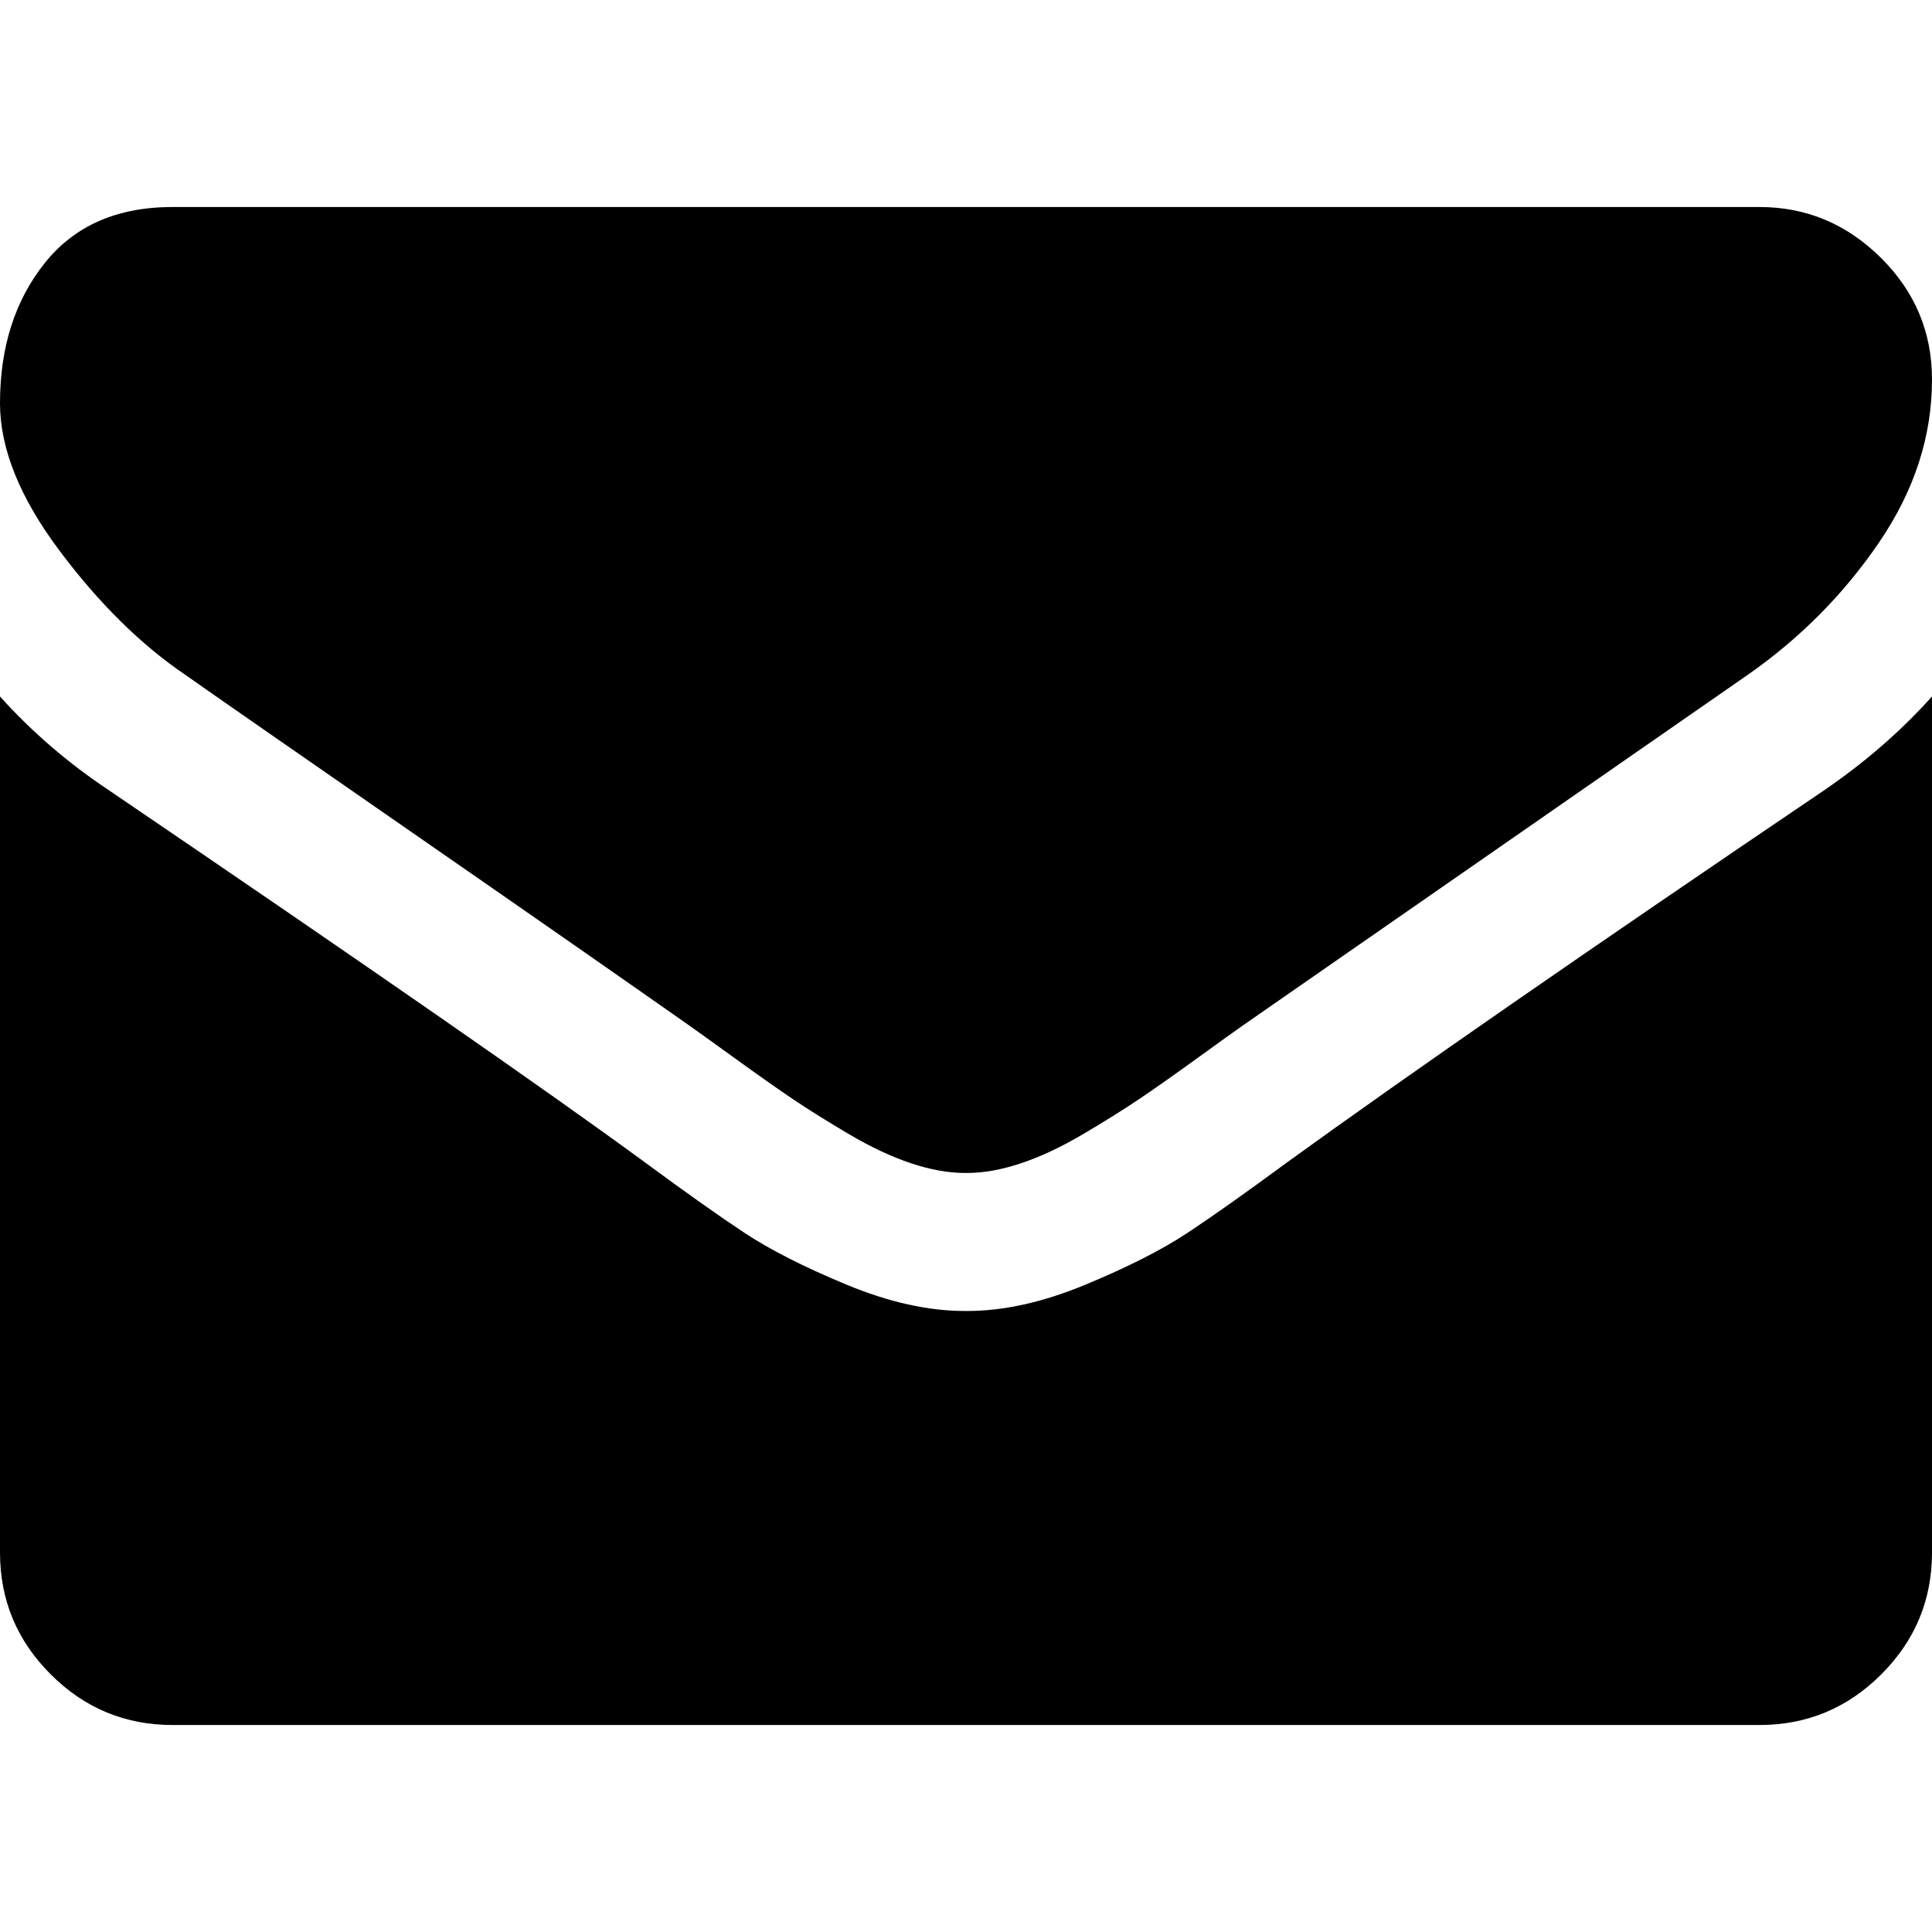
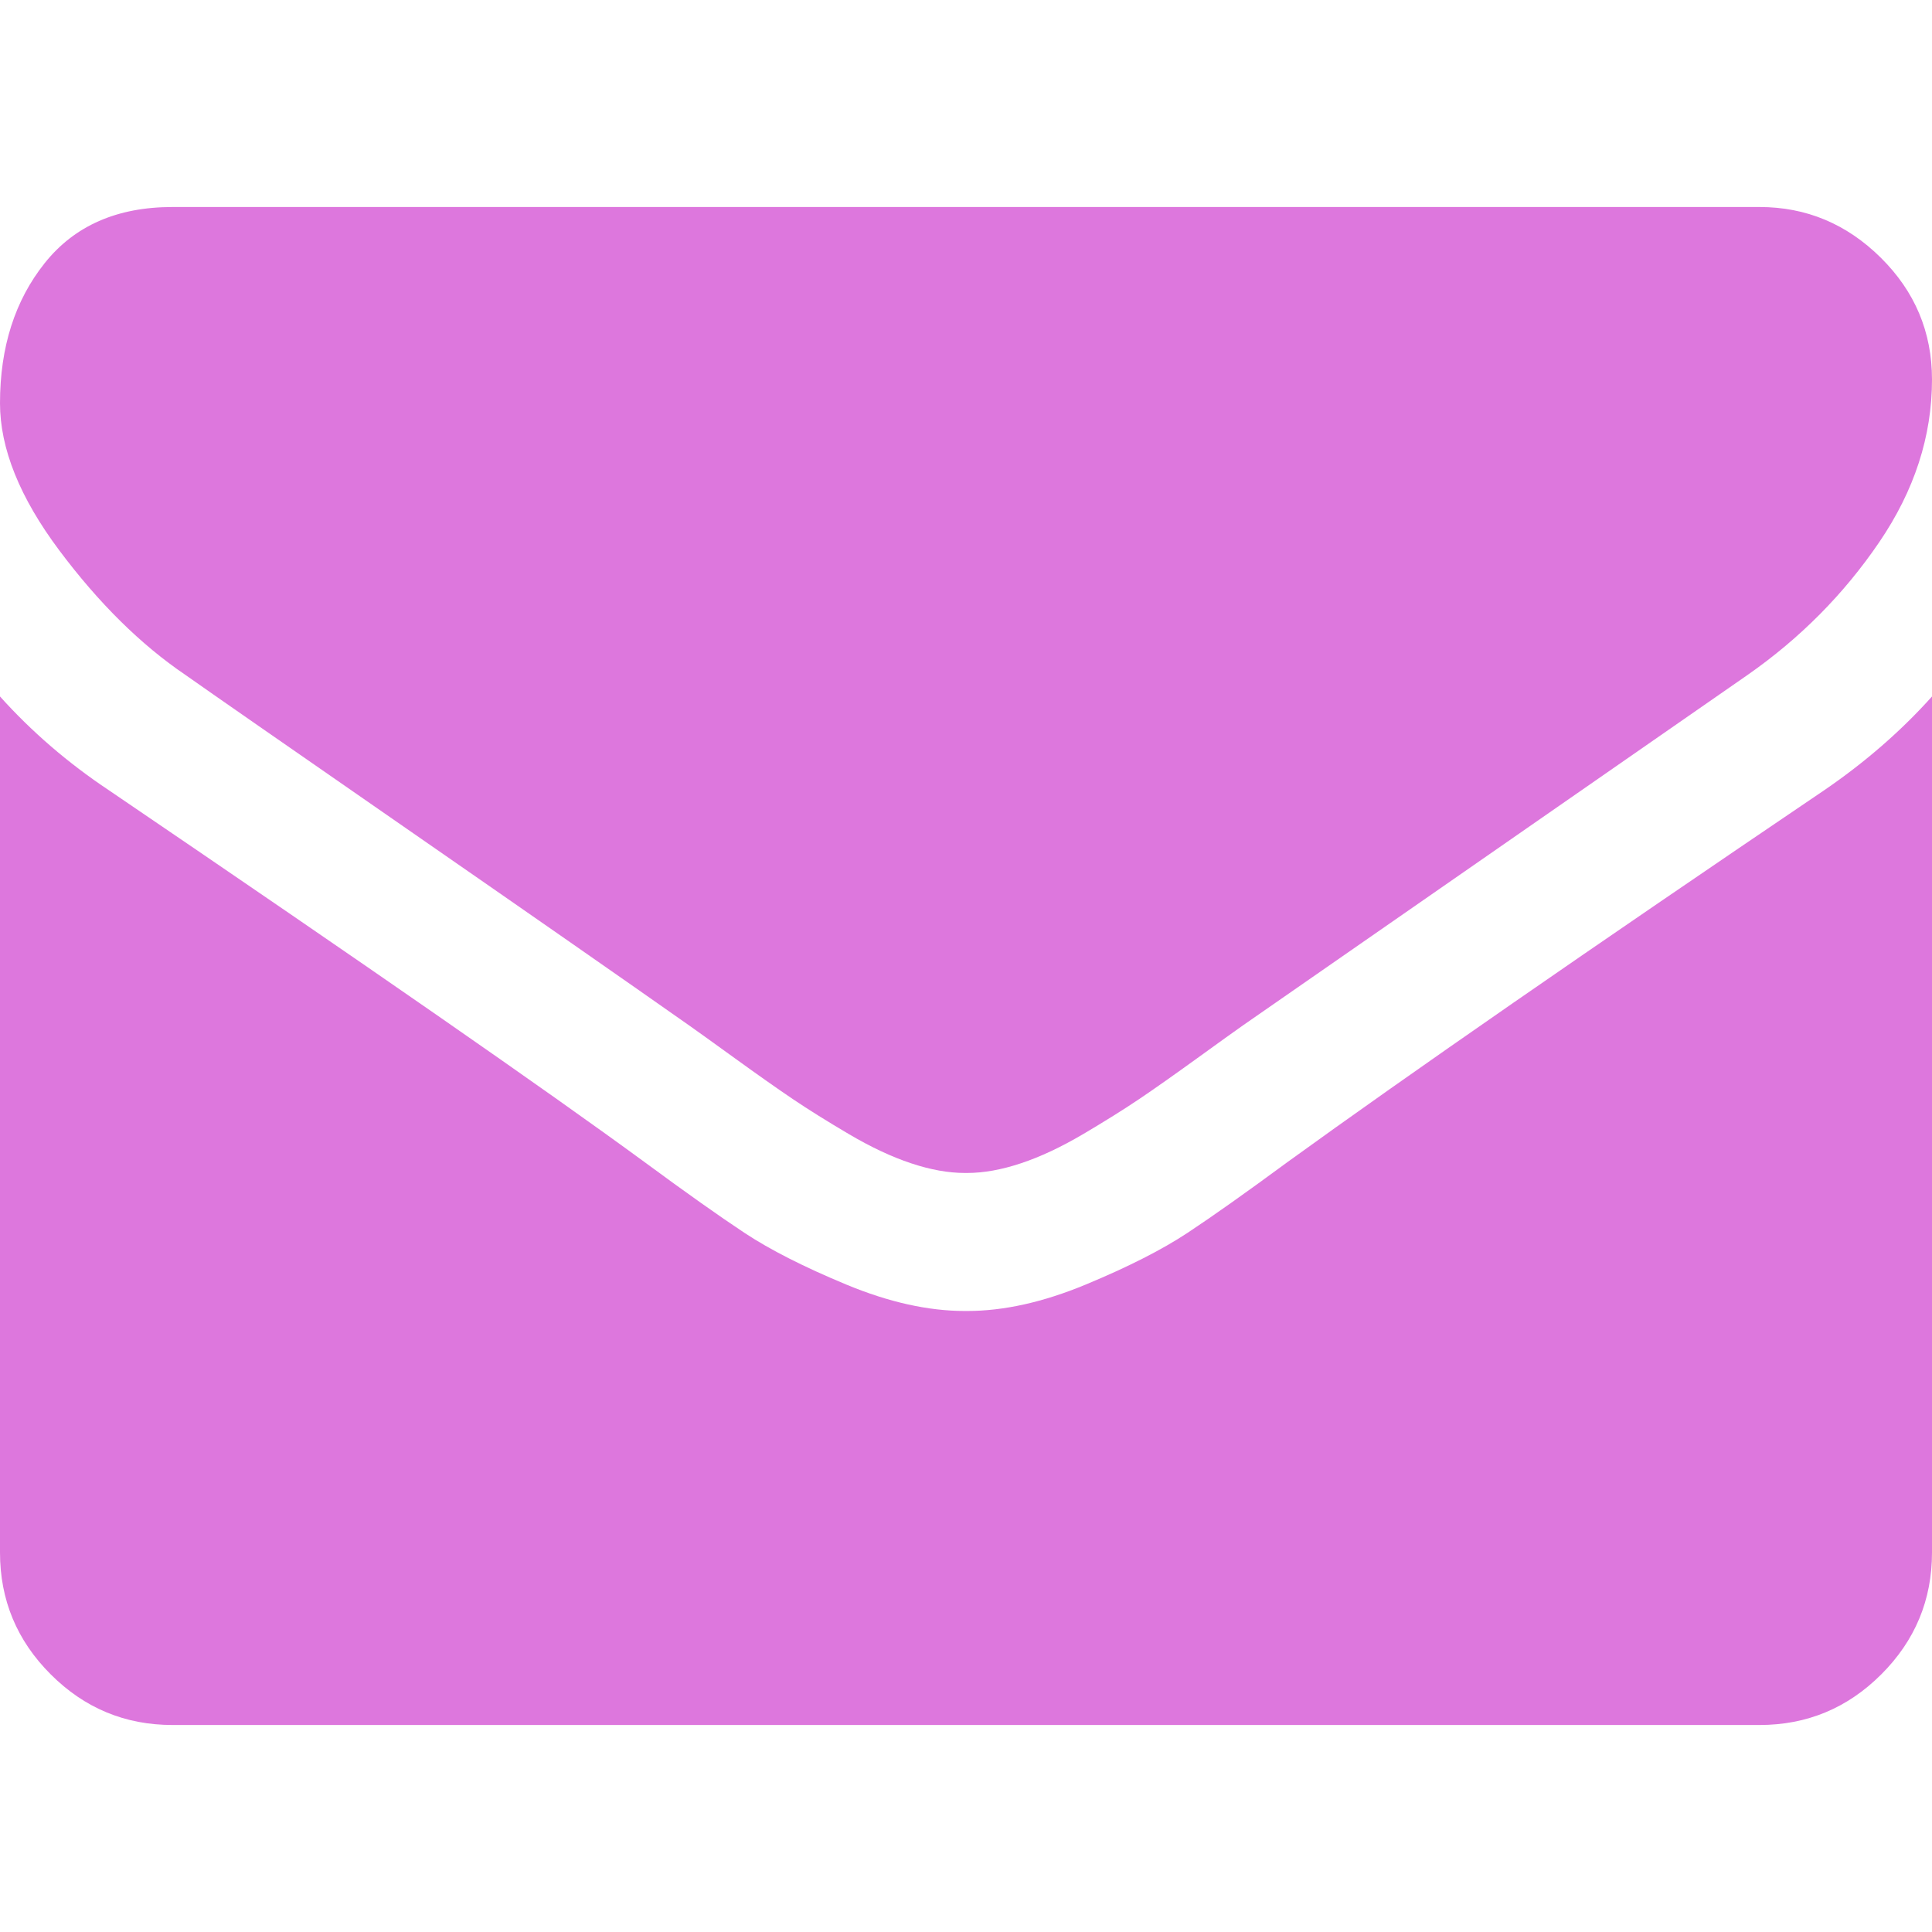
<svg xmlns="http://www.w3.org/2000/svg" version="1.1" id="Capa_1" x="0px" y="0px" width="511.626px" height="511.626px" viewBox="0 0 511.626 511.626" style="enable-background:new 0 0 511.626 511.626;" xml:space="preserve">
-   <g>
-     <g>
-       <path d="M49.106,178.729c6.472,4.567,25.981,18.131,58.528,40.685c32.548,22.554,57.482,39.92,74.803,52.099    c1.903,1.335,5.946,4.237,12.131,8.71c6.186,4.476,11.326,8.093,15.416,10.852c4.093,2.758,9.041,5.852,14.849,9.277    c5.806,3.422,11.279,5.996,16.418,7.7c5.14,1.718,9.898,2.569,14.275,2.569h0.287h0.288c4.377,0,9.137-0.852,14.277-2.569    c5.137-1.704,10.615-4.281,16.416-7.7c5.804-3.429,10.752-6.52,14.845-9.277c4.093-2.759,9.229-6.376,15.417-10.852    c6.184-4.477,10.232-7.375,12.135-8.71c17.508-12.179,62.051-43.11,133.615-92.79c13.894-9.703,25.502-21.411,34.827-35.116    c9.332-13.699,13.993-28.07,13.993-43.105c0-12.564-4.523-23.319-13.565-32.264c-9.041-8.947-19.749-13.418-32.117-13.418H45.679    c-14.655,0-25.933,4.948-33.832,14.844C3.949,79.562,0,91.934,0,106.779c0,11.991,5.236,24.985,15.703,38.974    C26.169,159.743,37.307,170.736,49.106,178.729z" />
-       <path d="M483.072,209.275c-62.424,42.251-109.824,75.087-142.177,98.501c-10.849,7.991-19.65,14.229-26.409,18.699    c-6.759,4.473-15.748,9.041-26.98,13.702c-11.228,4.668-21.692,6.995-31.401,6.995h-0.291h-0.287    c-9.707,0-20.177-2.327-31.405-6.995c-11.228-4.661-20.223-9.229-26.98-13.702c-6.755-4.47-15.559-10.708-26.407-18.699    c-25.697-18.842-72.995-51.68-141.896-98.501C17.987,202.047,8.375,193.762,0,184.437v226.685c0,12.57,4.471,23.319,13.418,32.265    c8.945,8.949,19.701,13.422,32.264,13.422h420.266c12.56,0,23.315-4.473,32.261-13.422c8.949-8.949,13.418-19.694,13.418-32.265    V184.437C503.441,193.569,493.927,201.854,483.072,209.275z" />
+   <defs id="defs3945" />
+   <g id="g3910">
+     <g id="g3908" style="fill:#dd77dd;fill-opacity:1">
+       <path d="M49.106,178.729c6.472,4.567,25.981,18.131,58.528,40.685c32.548,22.554,57.482,39.92,74.803,52.099    c1.903,1.335,5.946,4.237,12.131,8.71c6.186,4.476,11.326,8.093,15.416,10.852c4.093,2.758,9.041,5.852,14.849,9.277    c5.806,3.422,11.279,5.996,16.418,7.7c5.14,1.718,9.898,2.569,14.275,2.569h0.287h0.288c4.377,0,9.137-0.852,14.277-2.569    c5.137-1.704,10.615-4.281,16.416-7.7c5.804-3.429,10.752-6.52,14.845-9.277c4.093-2.759,9.229-6.376,15.417-10.852    c6.184-4.477,10.232-7.375,12.135-8.71c17.508-12.179,62.051-43.11,133.615-92.79c13.894-9.703,25.502-21.411,34.827-35.116    c9.332-13.699,13.993-28.07,13.993-43.105c0-12.564-4.523-23.319-13.565-32.264c-9.041-8.947-19.749-13.418-32.117-13.418H45.679    c-14.655,0-25.933,4.948-33.832,14.844C3.949,79.562,0,91.934,0,106.779c0,11.991,5.236,24.985,15.703,38.974    C26.169,159.743,37.307,170.736,49.106,178.729z" id="path3904" style="fill:#dd77dd;fill-opacity:1" />
+       <path d="M483.072,209.275c-62.424,42.251-109.824,75.087-142.177,98.501c-10.849,7.991-19.65,14.229-26.409,18.699    c-6.759,4.473-15.748,9.041-26.98,13.702c-11.228,4.668-21.692,6.995-31.401,6.995h-0.291h-0.287    c-9.707,0-20.177-2.327-31.405-6.995c-11.228-4.661-20.223-9.229-26.98-13.702c-6.755-4.47-15.559-10.708-26.407-18.699    c-25.697-18.842-72.995-51.68-141.896-98.501C17.987,202.047,8.375,193.762,0,184.437v226.685c0,12.57,4.471,23.319,13.418,32.265    c8.945,8.949,19.701,13.422,32.264,13.422h420.266c12.56,0,23.315-4.473,32.261-13.422c8.949-8.949,13.418-19.694,13.418-32.265    V184.437C503.441,193.569,493.927,201.854,483.072,209.275z" id="path3906" style="fill:#dd77dd;fill-opacity:1" />
    </g>
  </g>
-   <g>
+   <g id="g3912">
</g>
-   <g>
+   <g id="g3914">
</g>
-   <g>
+   <g id="g3916">
</g>
-   <g>
+   <g id="g3918">
</g>
-   <g>
+   <g id="g3920">
</g>
-   <g>
+   <g id="g3922">
</g>
-   <g>
+   <g id="g3924">
</g>
-   <g>
+   <g id="g3926">
</g>
-   <g>
+   <g id="g3928">
</g>
-   <g>
+   <g id="g3930">
</g>
-   <g>
+   <g id="g3932">
</g>
-   <g>
+   <g id="g3934">
</g>
-   <g>
+   <g id="g3936">
</g>
-   <g>
+   <g id="g3938">
</g>
-   <g>
+   <g id="g3940">
</g>
</svg>
